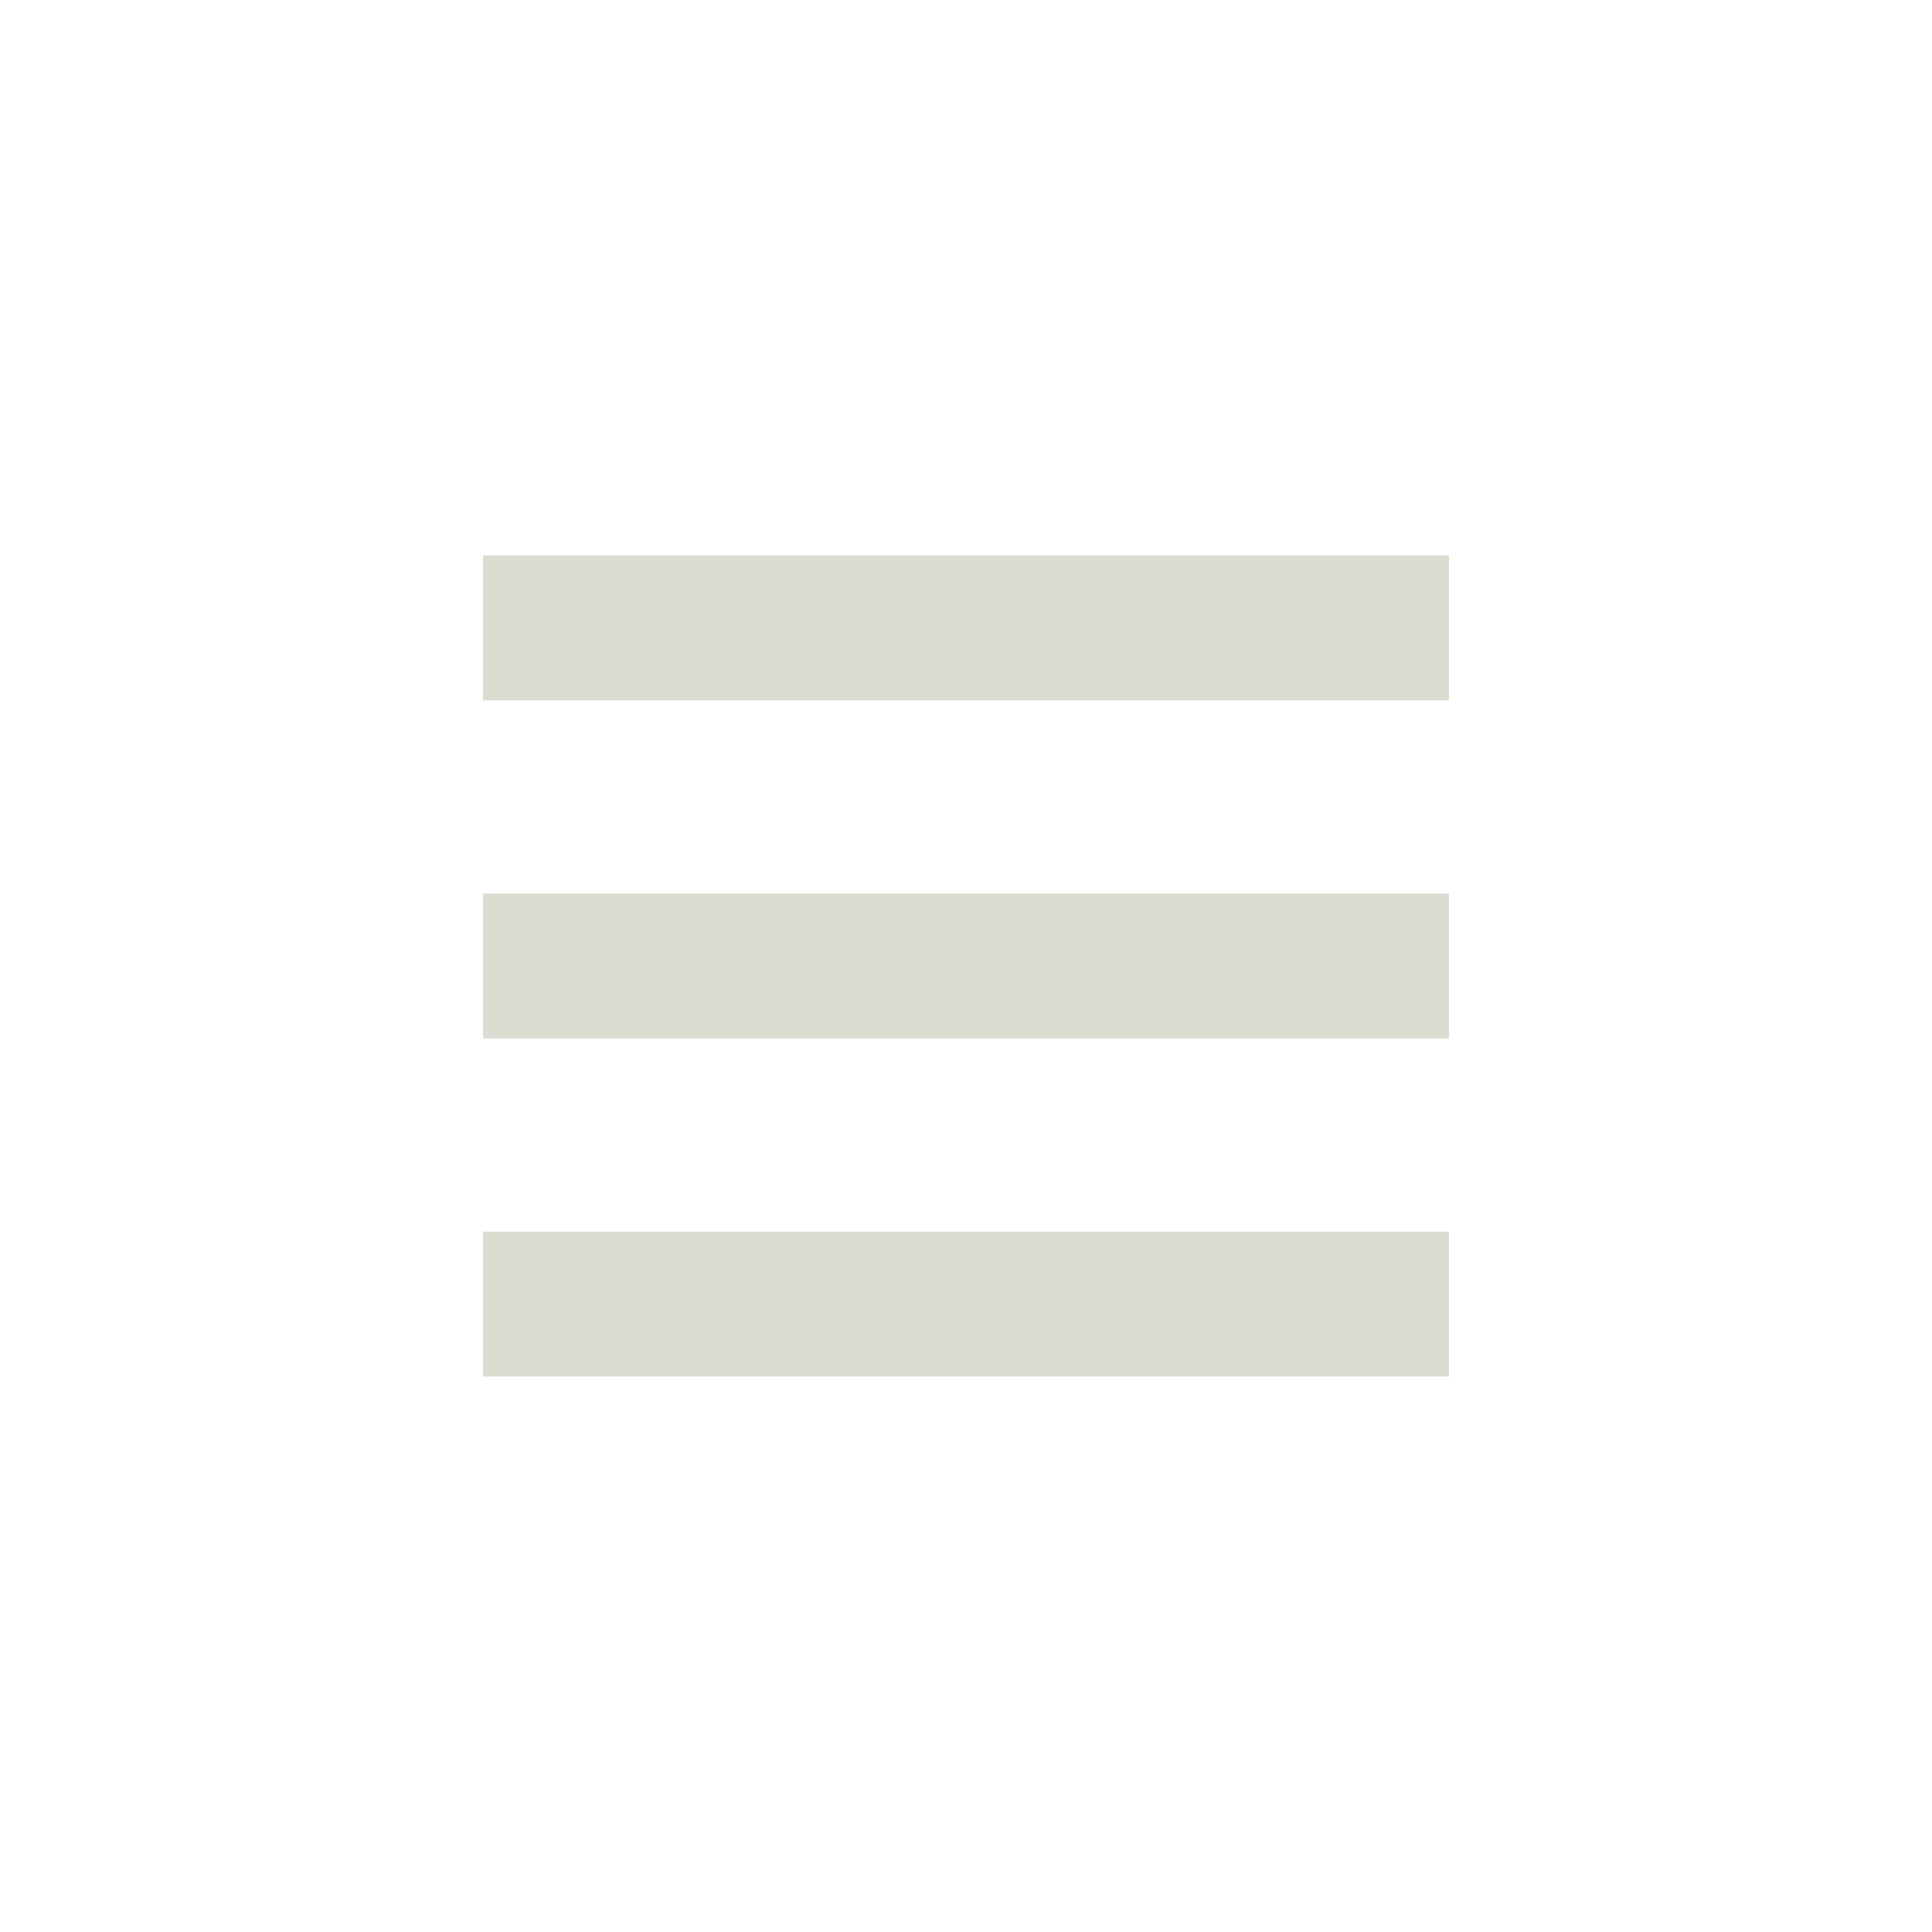
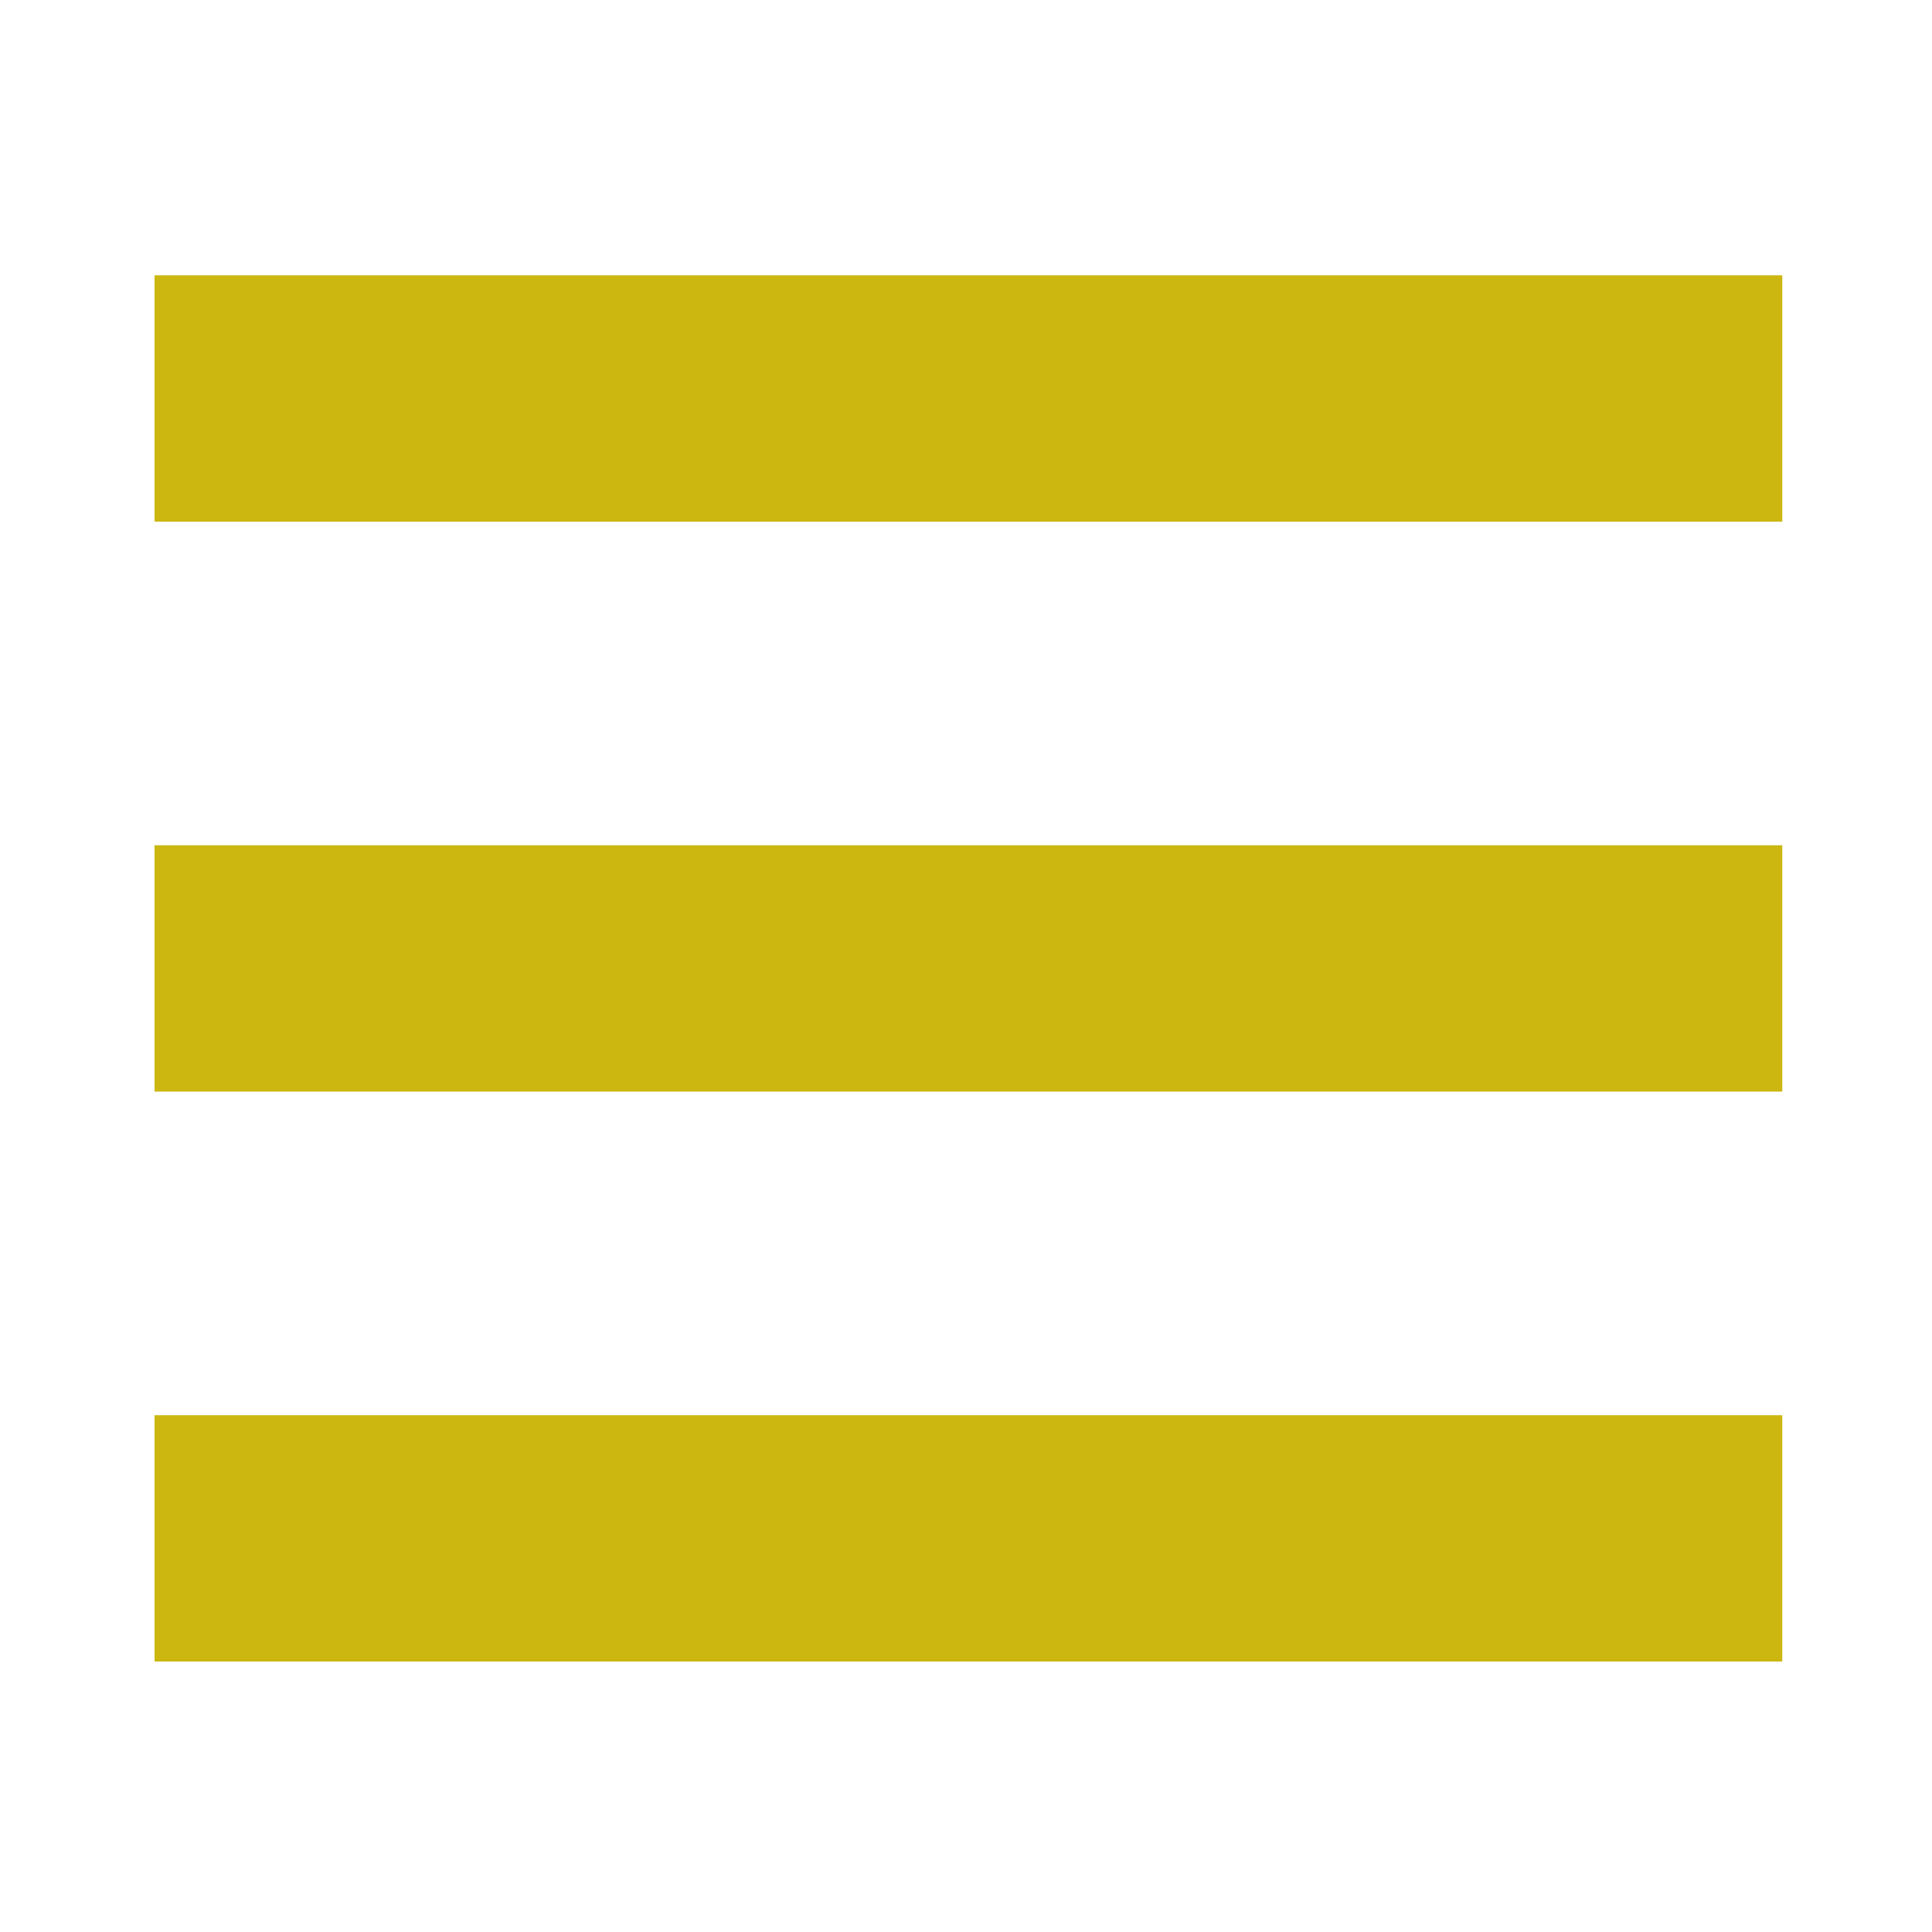
- <svg xmlns="http://www.w3.org/2000/svg" version="1.1" id="Layer_1" x="0px" y="0px" viewBox="-105 53 40 40" enable-background="new -105 53 40 40" xml:space="preserve">
+ <svg xmlns="http://www.w3.org/2000/svg" version="1.1" id="Layer_1" x="0px" y="0px" viewBox="-969 431 40 40" enable-background="new -969 431 40 40" xml:space="preserve">
  <g id="open">
-     <rect x="-95" y="64.5" fill="#DDDCD3" width="20" height="3" />
-     <rect x="-95" y="71.5" fill="#DDDCD3" width="20" height="3" />
-     <rect x="-95" y="78.5" fill="#DDDCD3" width="20" height="3" />
+     <rect x="-965.8" y="436.7" fill="#CBB710" width="33.7" height="5.1" />
+     <rect x="-965.8" y="448.5" fill="#CBB710" width="33.7" height="5.1" />
+     <rect x="-965.8" y="460.3" fill="#CBB710" width="33.7" height="5.1" />
  </g>
</svg>
